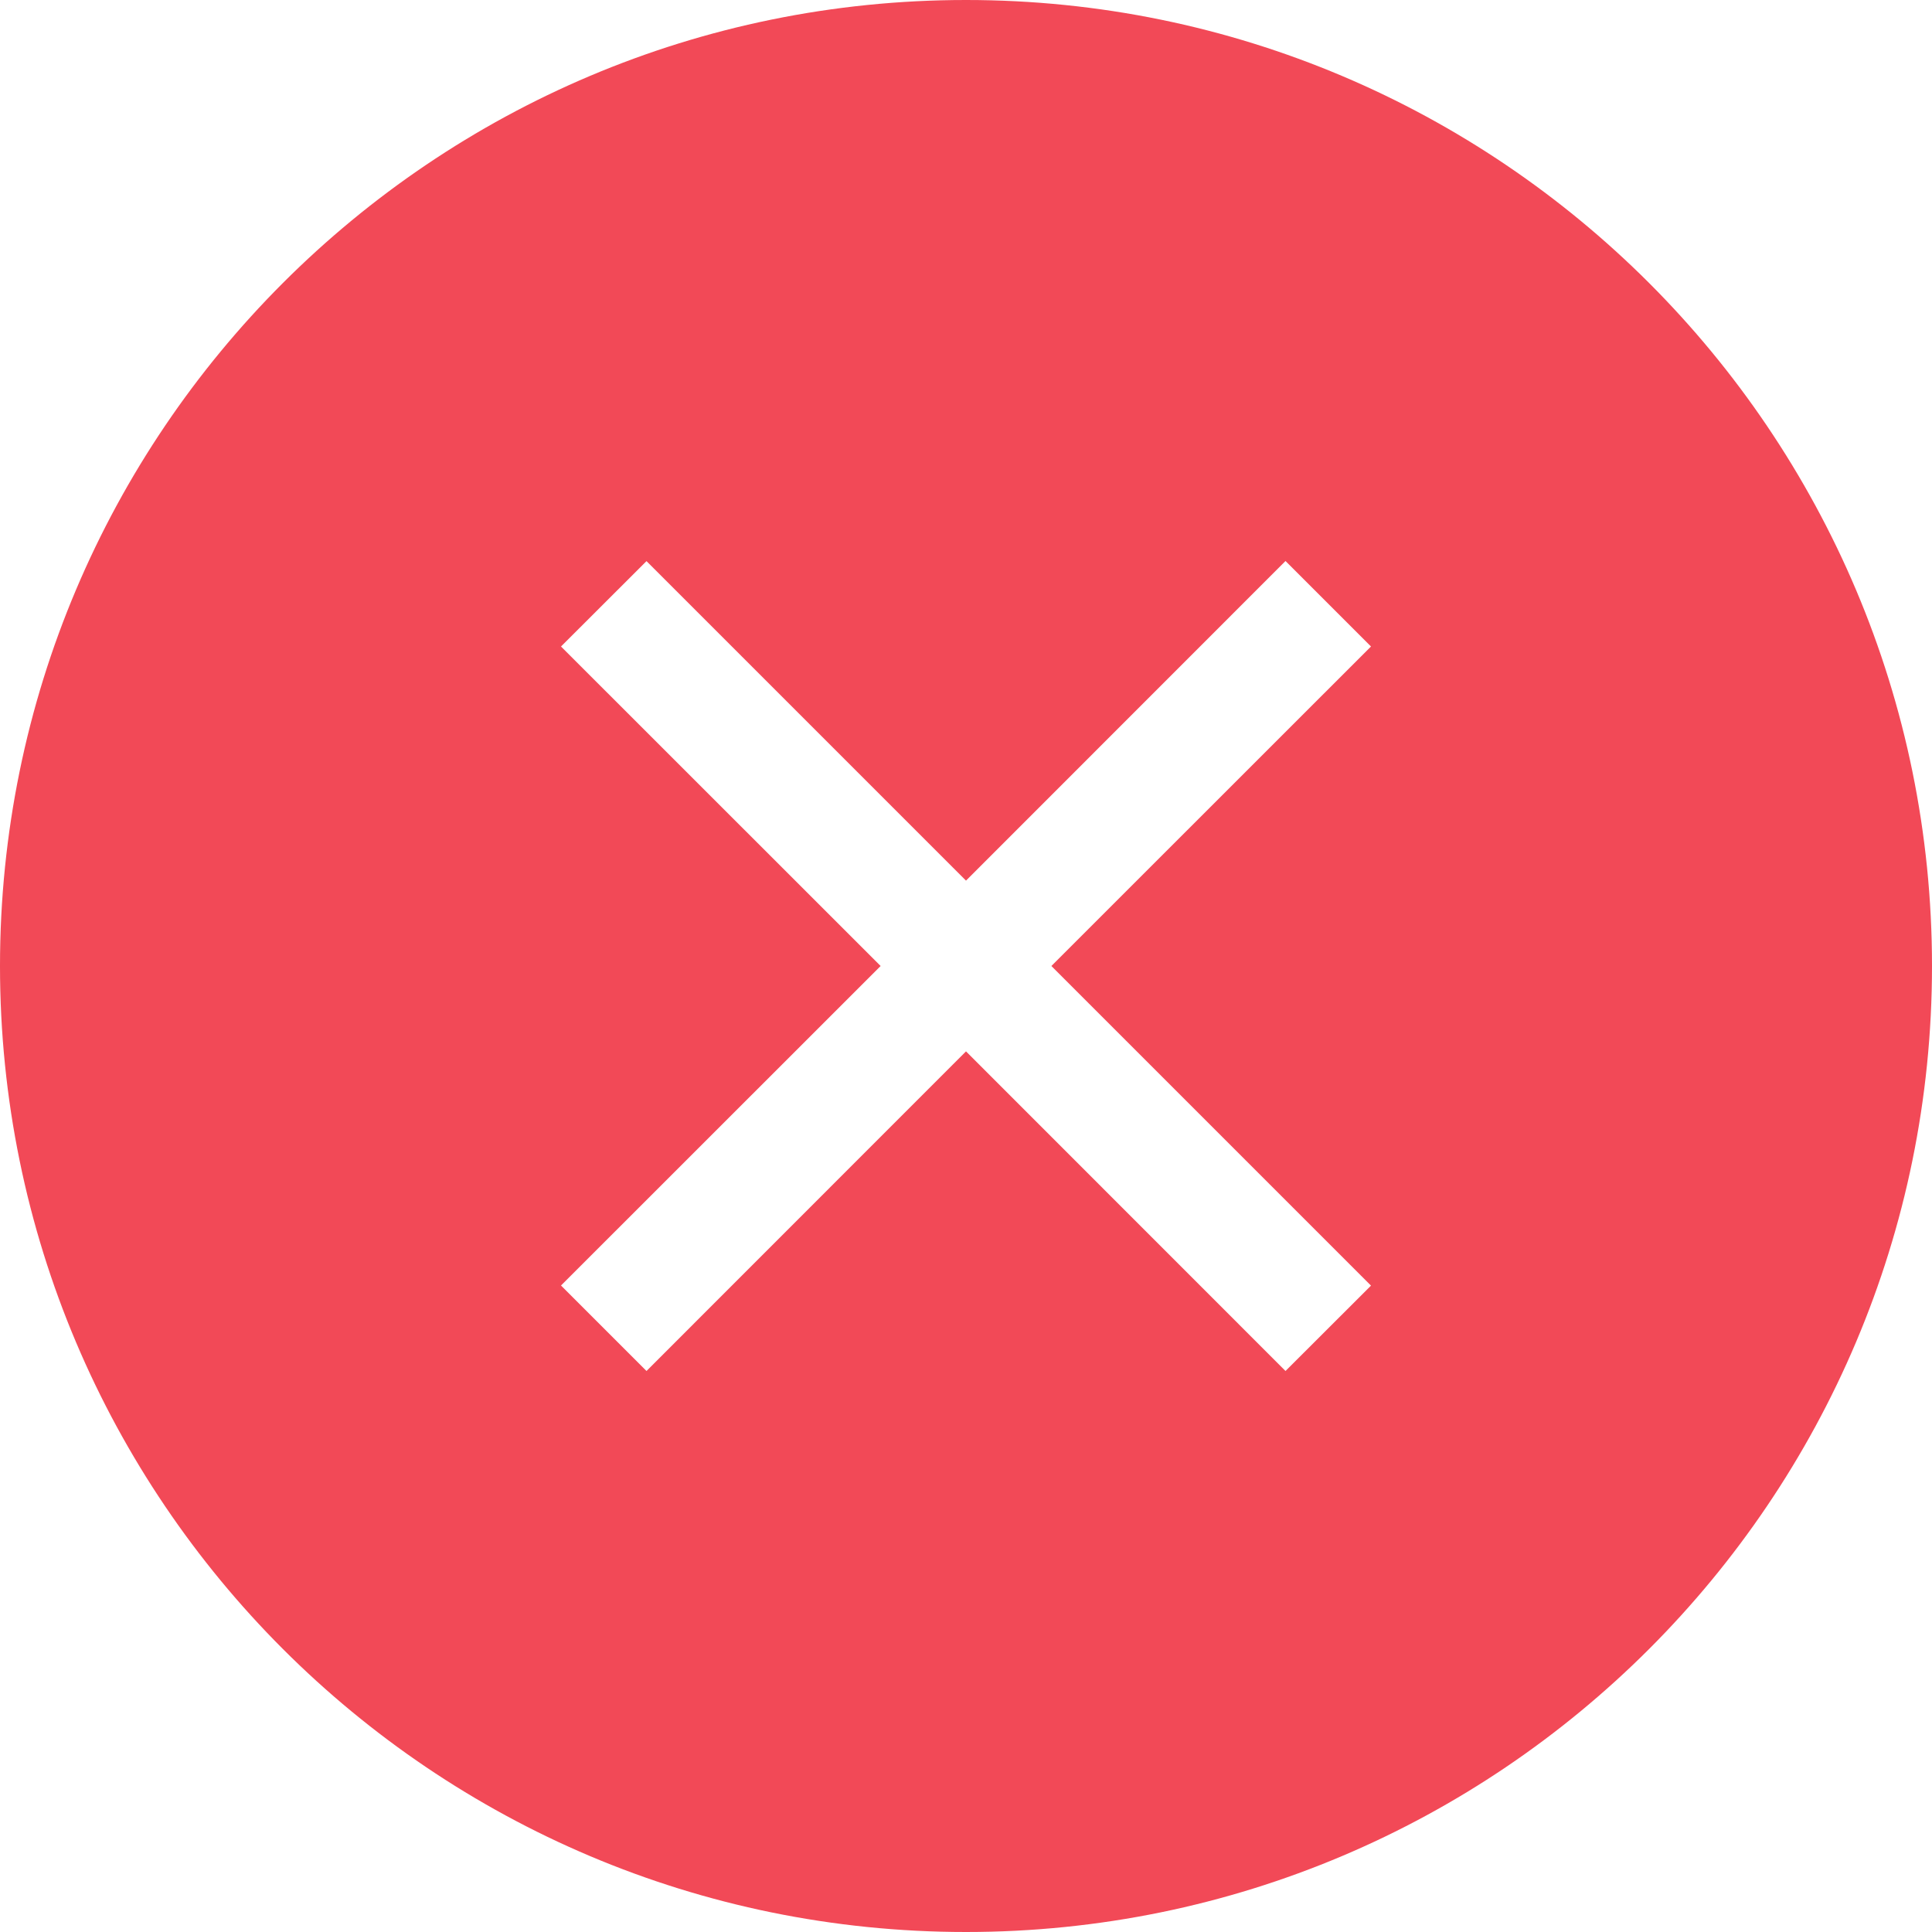
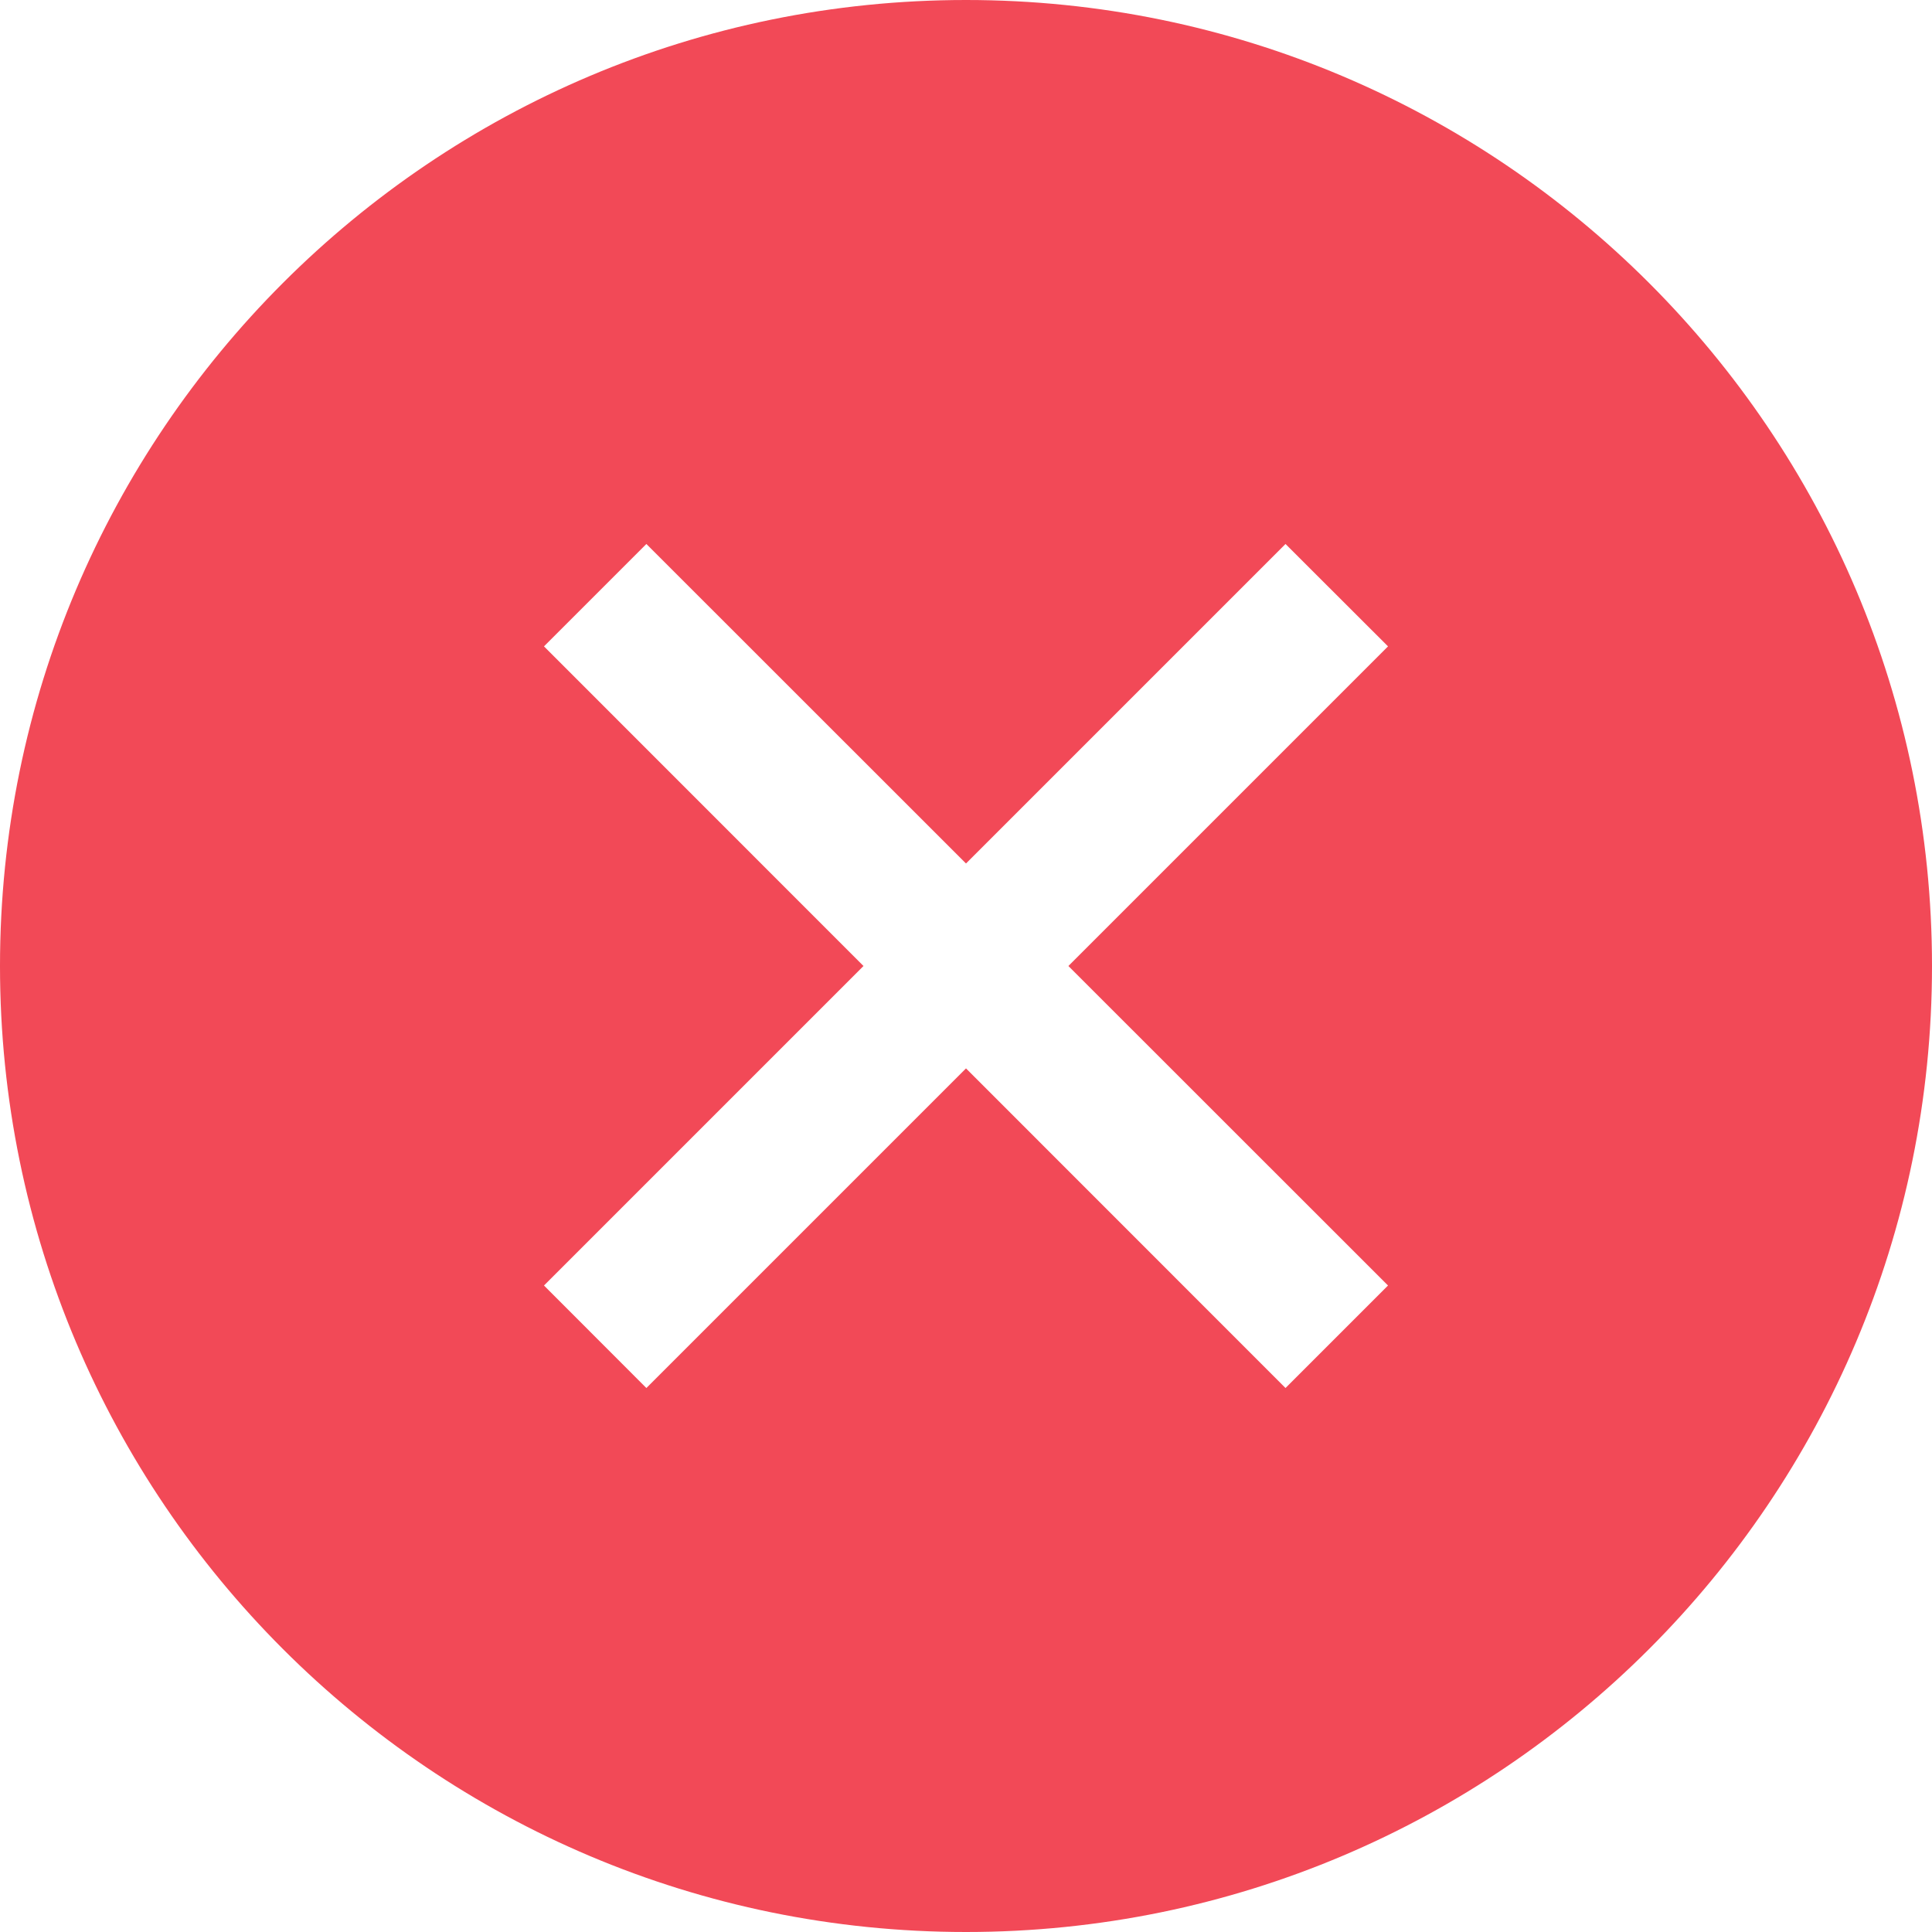
<svg xmlns="http://www.w3.org/2000/svg" width="16" height="16" viewBox="0 0 16 16" fill="none">
-   <path fill-rule="evenodd" clip-rule="evenodd" d="M8 16C12.418 16 16 12.418 16 8C16 3.582 12.418 0 8 0C3.582 0 0 3.582 0 8C0 12.418 3.582 16 8 16ZM4.646 10.646L7.293 8L4.646 5.354L5.354 4.647L8 7.293L10.646 4.646L11.354 5.354L8.707 8L11.354 10.647L10.646 11.354L8 8.707L5.354 11.354L4.646 10.646Z" fill="#F24957" />
+   <path d="M8 16C12.418 16 16 12.418 16 8C16 3.582 12.418 0 8 0C3.582 0 0 3.582 0 8C0 12.418 3.582 16 8 16ZM10.646 4.505L11.495 5.353L8.848 8L11.495 10.646L10.646 11.495L8 8.848L5.353 11.495L4.505 10.646L7.151 8L4.505 5.353L5.353 4.505L8 7.151L10.646 4.505Z" fill="#F24957" />
</svg>
